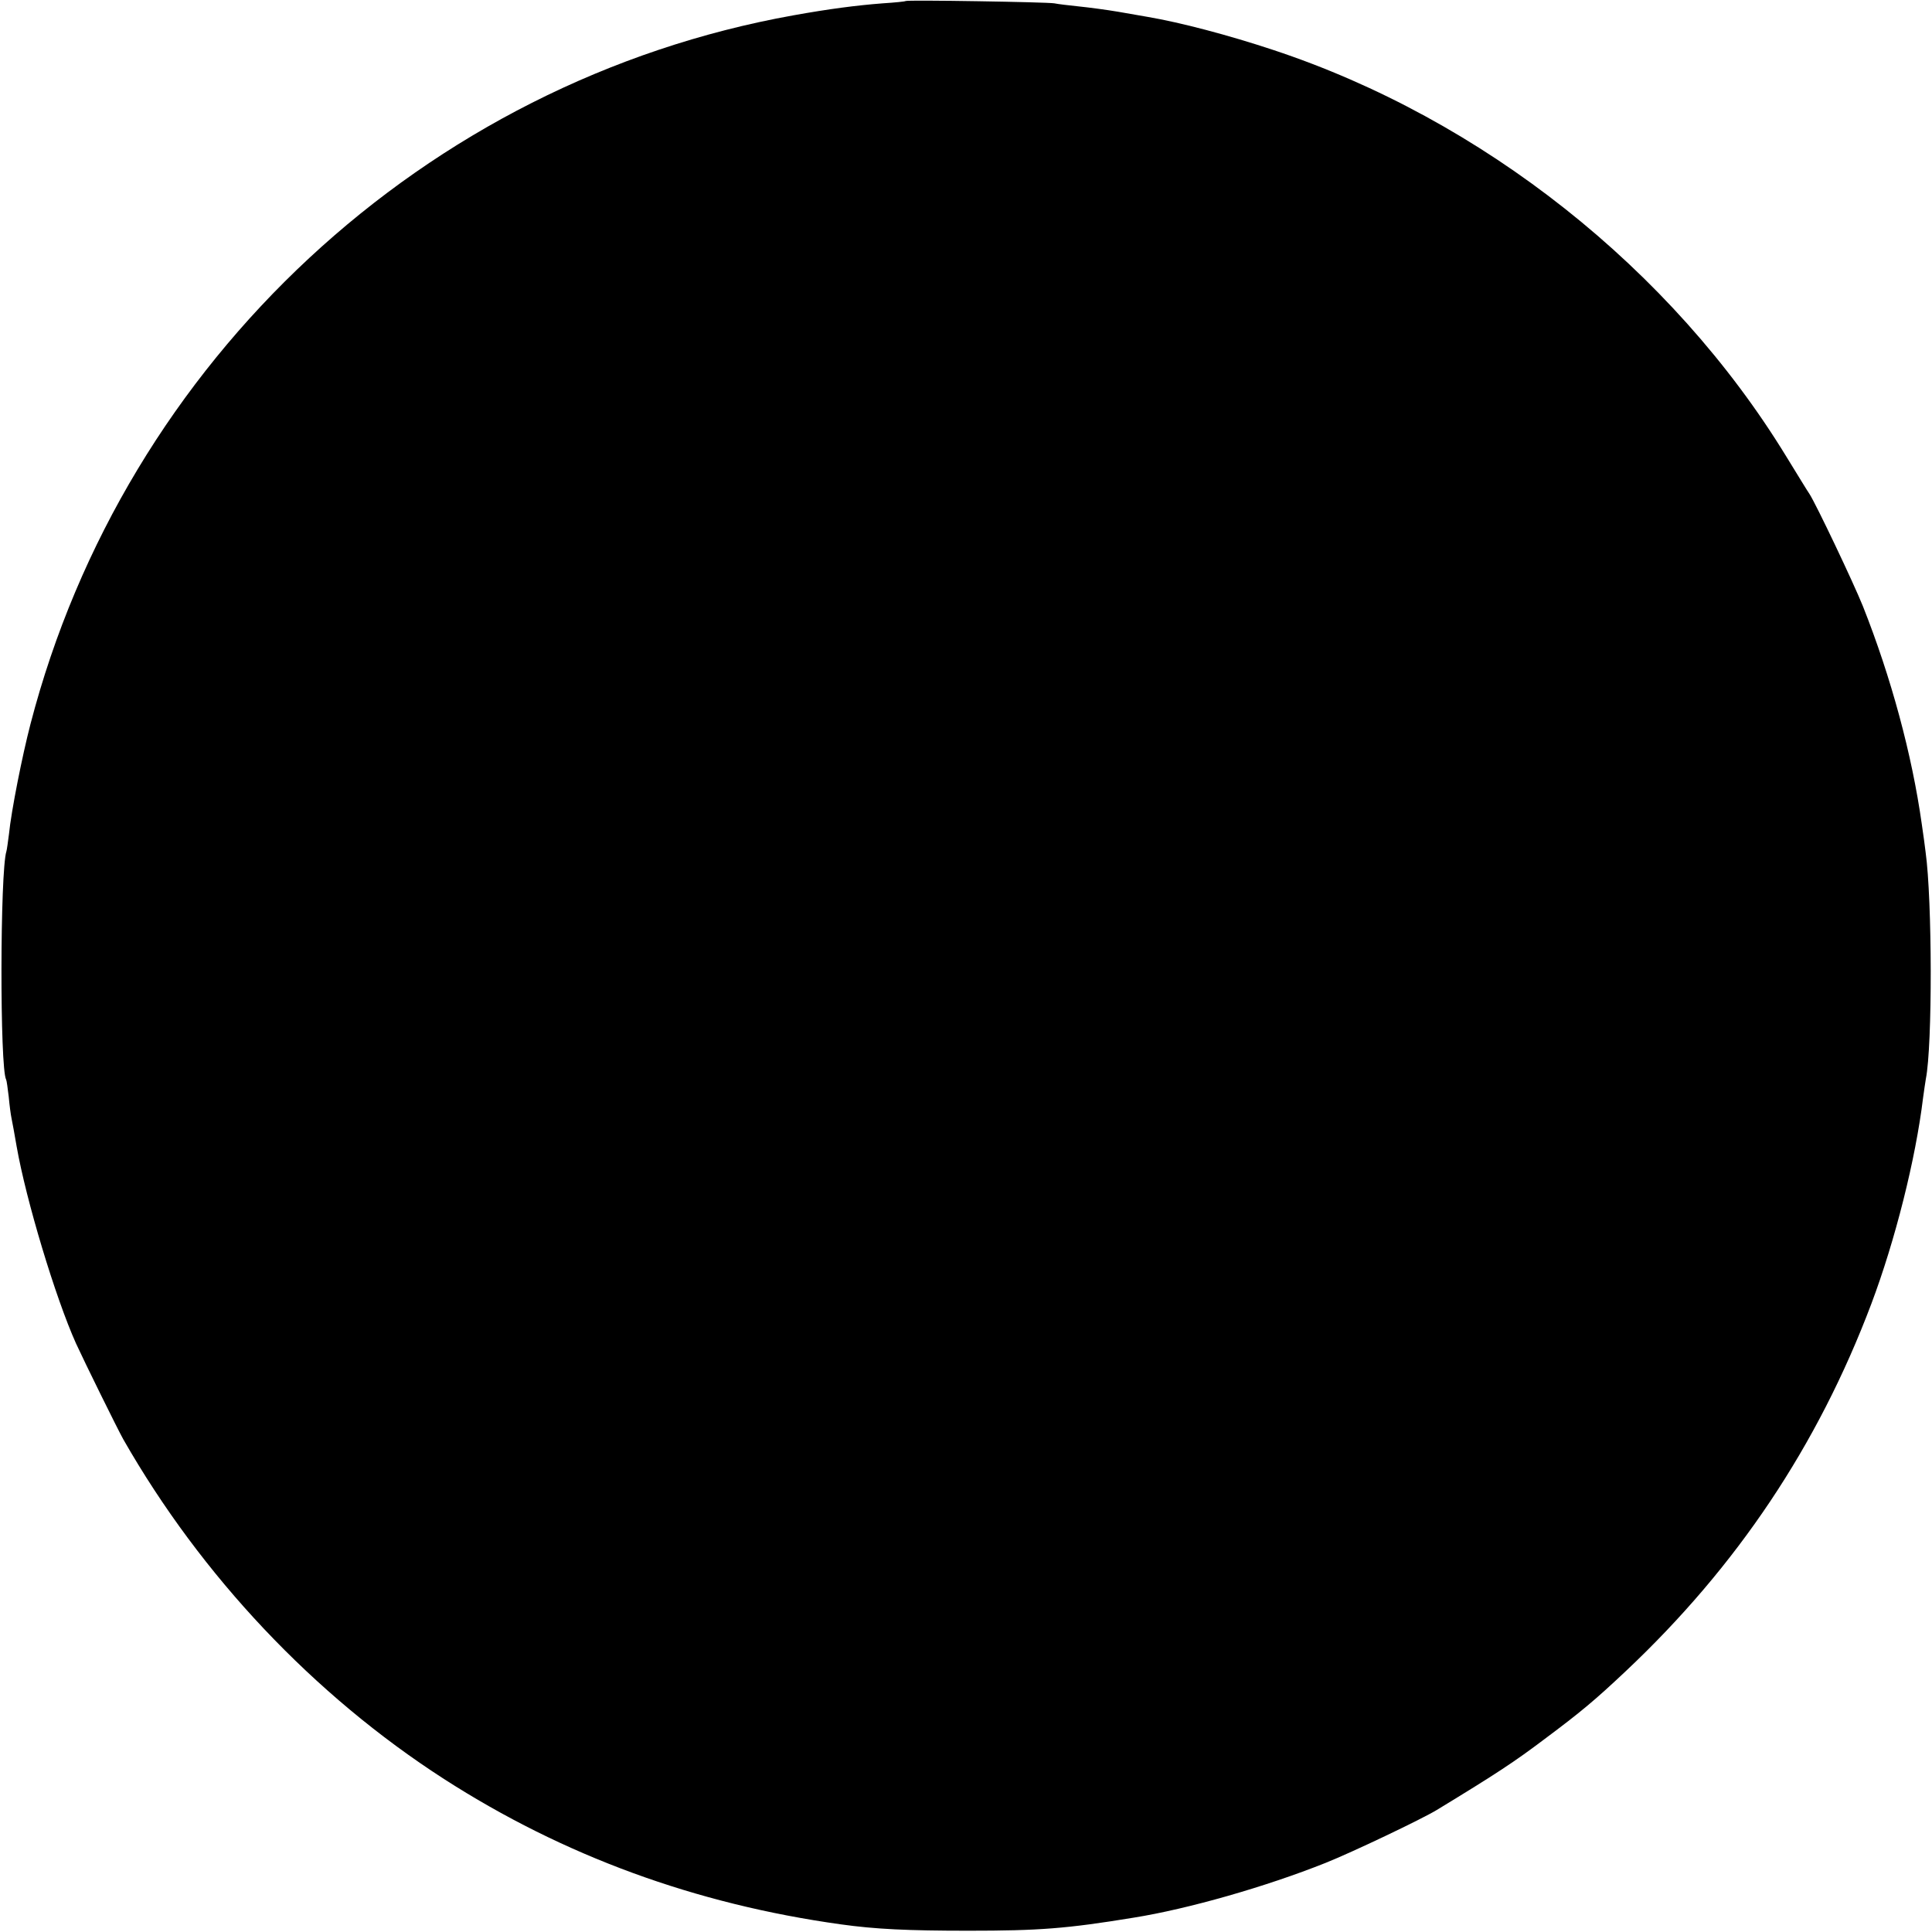
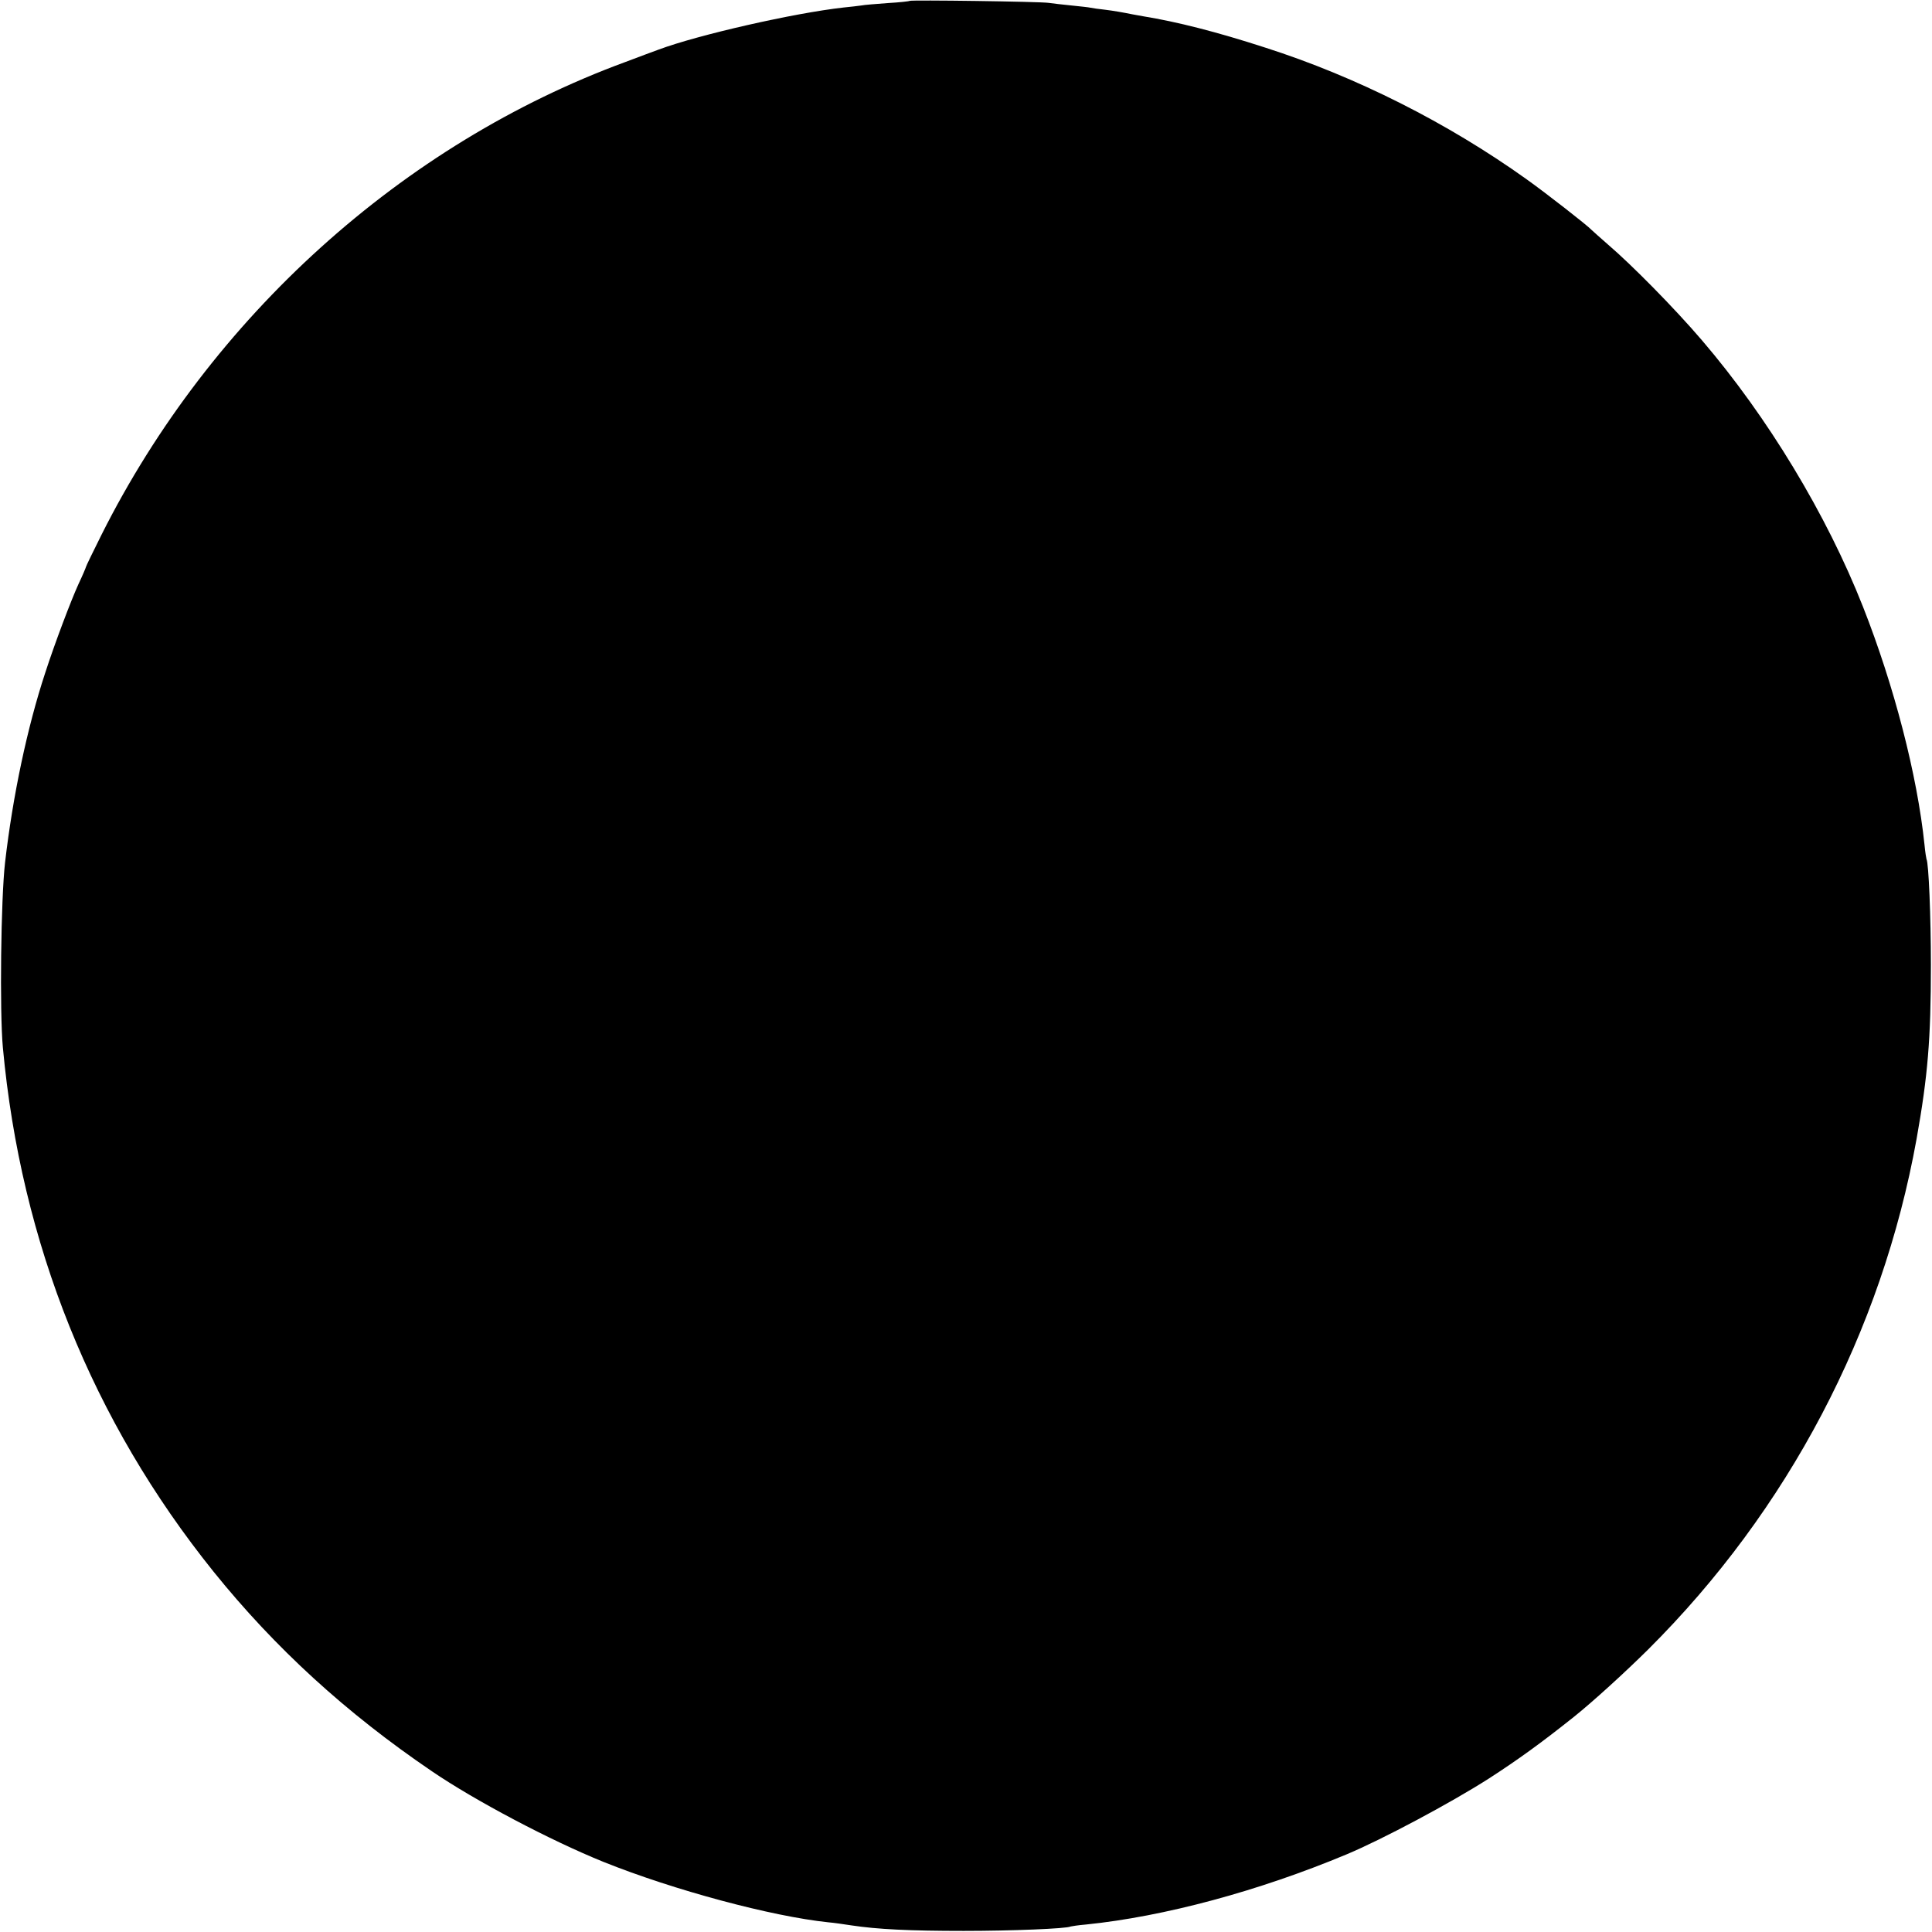
- <svg xmlns="http://www.w3.org/2000/svg" version="1.0" width="755pt" height="755pt" viewBox="0 0 755 755" preserveAspectRatio="xMidYMid meet">
-   <g transform="translate(0,755) scale(0.1,-0.1)" fill="#000000" stroke="none">
-     <path d="M3539 7546 c-2 -2 -42 -6 -89 -9 -104 -8 -211 -22 -350 -47 -1439 -258 -2612 -1348 -2981 -2770 -32 -123 -75 -339 -84 -430 -4 -30 -8 -61 -10 -67 -25 -78 -26 -849 -1 -892 2 -3 6 -33 10 -66 3 -33 8 -71 11 -85 3 -14 12 -63 20 -110 37 -211 152 -592 232 -770 33 -72 163 -336 185 -375 305 -534 744 -999 1253 -1327 468 -301 983 -489 1550 -568 136 -19 261 -25 500 -25 275 0 383 8 645 51 213 34 517 121 750 214 103 41 376 171 435 207 235 143 303 188 421 277 142 106 197 152 318 266 434 409 750 881 959 1435 93 247 173 565 202 804 4 30 9 63 11 75 26 130 25 699 -1 886 -2 19 -9 69 -15 110 -38 270 -119 571 -230 851 -37 92 -183 399 -209 439 -6 8 -46 74 -91 147 -447 731 -1188 1318 -2005 1588 -175 58 -361 107 -490 129 -16 3 -68 12 -115 20 -47 8 -116 17 -155 21 -38 4 -81 9 -95 12 -29 5 -575 14 -581 9z" />
+ <svg xmlns="http://www.w3.org/2000/svg" version="1.0" width="877pt" height="877pt" viewBox="0 0 877 877" preserveAspectRatio="xMidYMid meet">
+   <g transform="translate(0,877) scale(0.1,-0.1)" fill="#000000" stroke="none">
+     <path d="M4129 8766 c-2 -2 -47 -7 -100 -10 -52 -4 -106 -8 -120 -11 -13 -2 -49 -6 -79 -9 -225 -25 -660 -124 -840 -191 -19 -7 -87 -32 -150 -56 -1013 -372 -1883 -1158 -2379 -2146 -39 -78 -71 -144 -71 -147 0 -2 -15 -38 -34 -78 -33 -72 -107 -267 -151 -403 -81 -246 -147 -557 -182 -860 -19 -165 -25 -677 -10 -840 82 -889 406 -1695 957 -2380 278 -345 600 -640 990 -905 198 -135 540 -315 780 -412 319 -128 762 -247 1020 -274 25 -2 72 -9 105 -14 119 -18 265 -25 510 -25 215 0 468 10 485 20 3 1 34 6 70 9 354 36 785 152 1184 319 160 67 470 232 645 344 133 86 238 162 386 280 85 68 231 201 336 305 636 633 1061 1442 1219 2318 51 287 65 452 65 790 0 218 -10 463 -20 480 -1 3 -6 32 -9 65 -33 317 -138 722 -279 1080 -165 419 -433 862 -731 1210 -124 145 -318 342 -428 436 -34 30 -67 59 -73 65 -18 20 -208 168 -295 230 -358 256 -774 466 -1187 598 -222 72 -400 117 -553 142 -25 5 -47 8 -50 9 -39 8 -84 16 -125 21 -27 3 -57 7 -65 9 -8 2 -46 6 -85 10 -38 4 -86 9 -105 12 -42 6 -625 14 -631 9z" />
  </g>
</svg>
